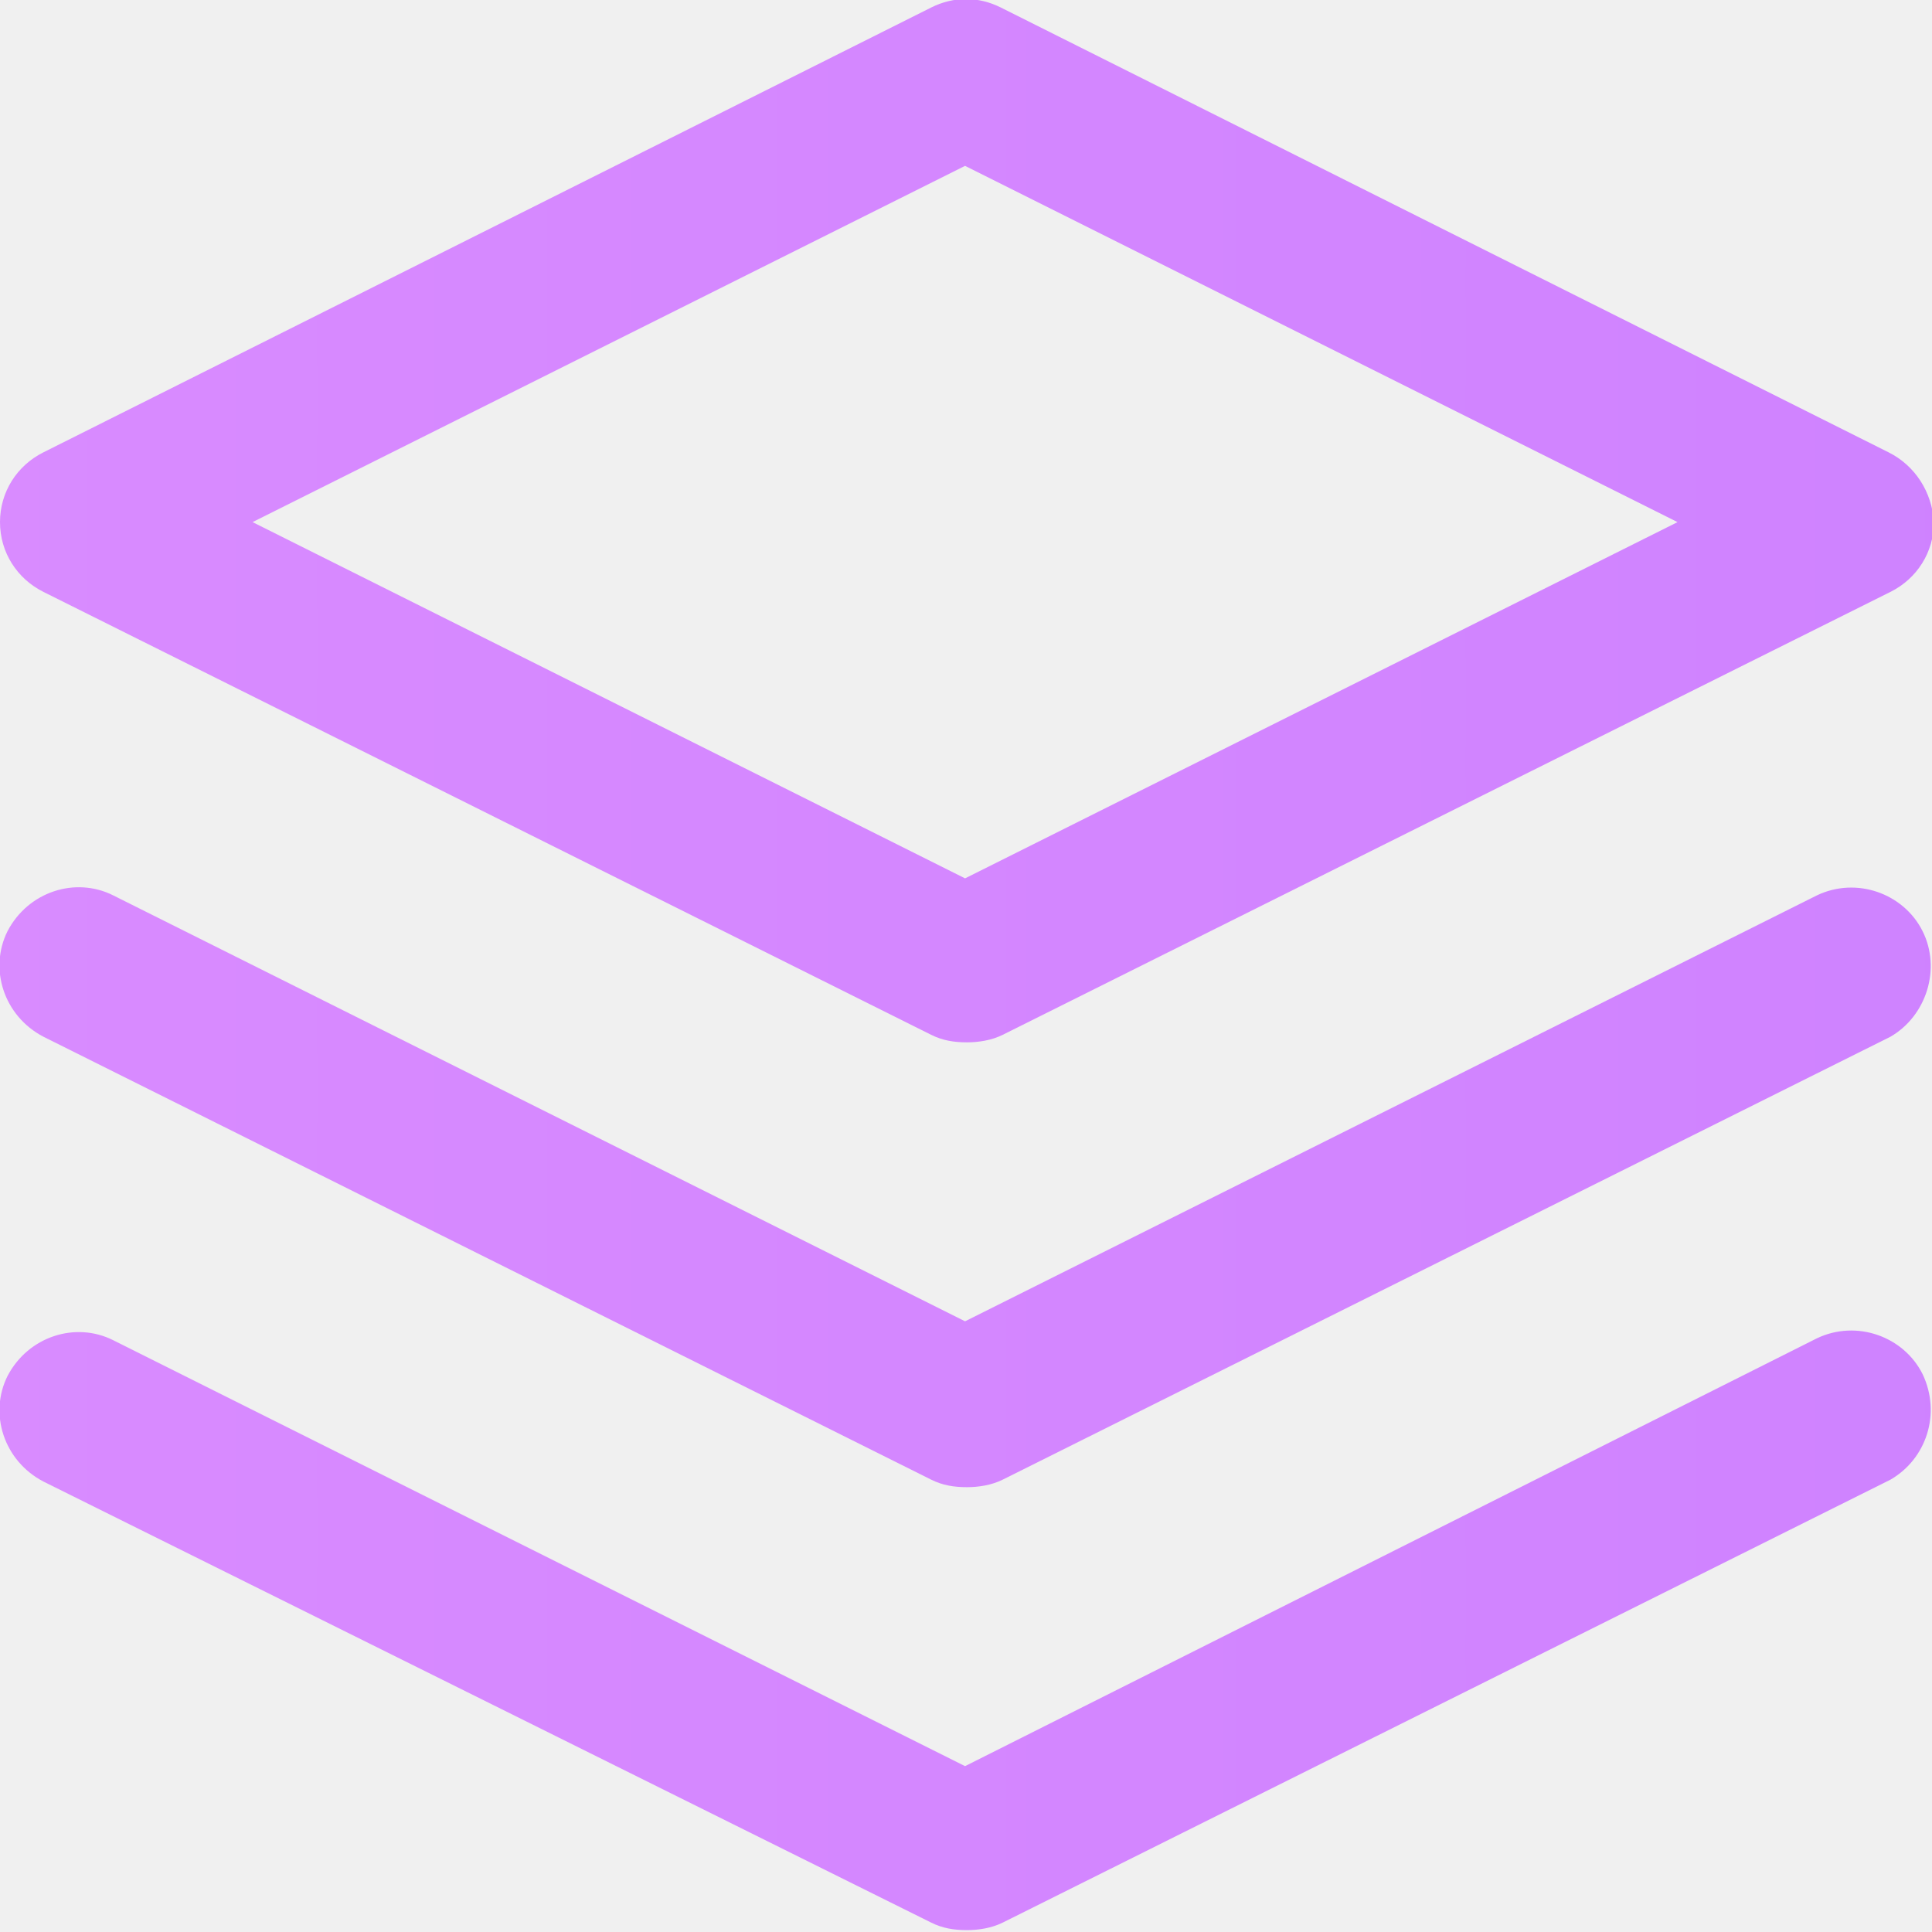
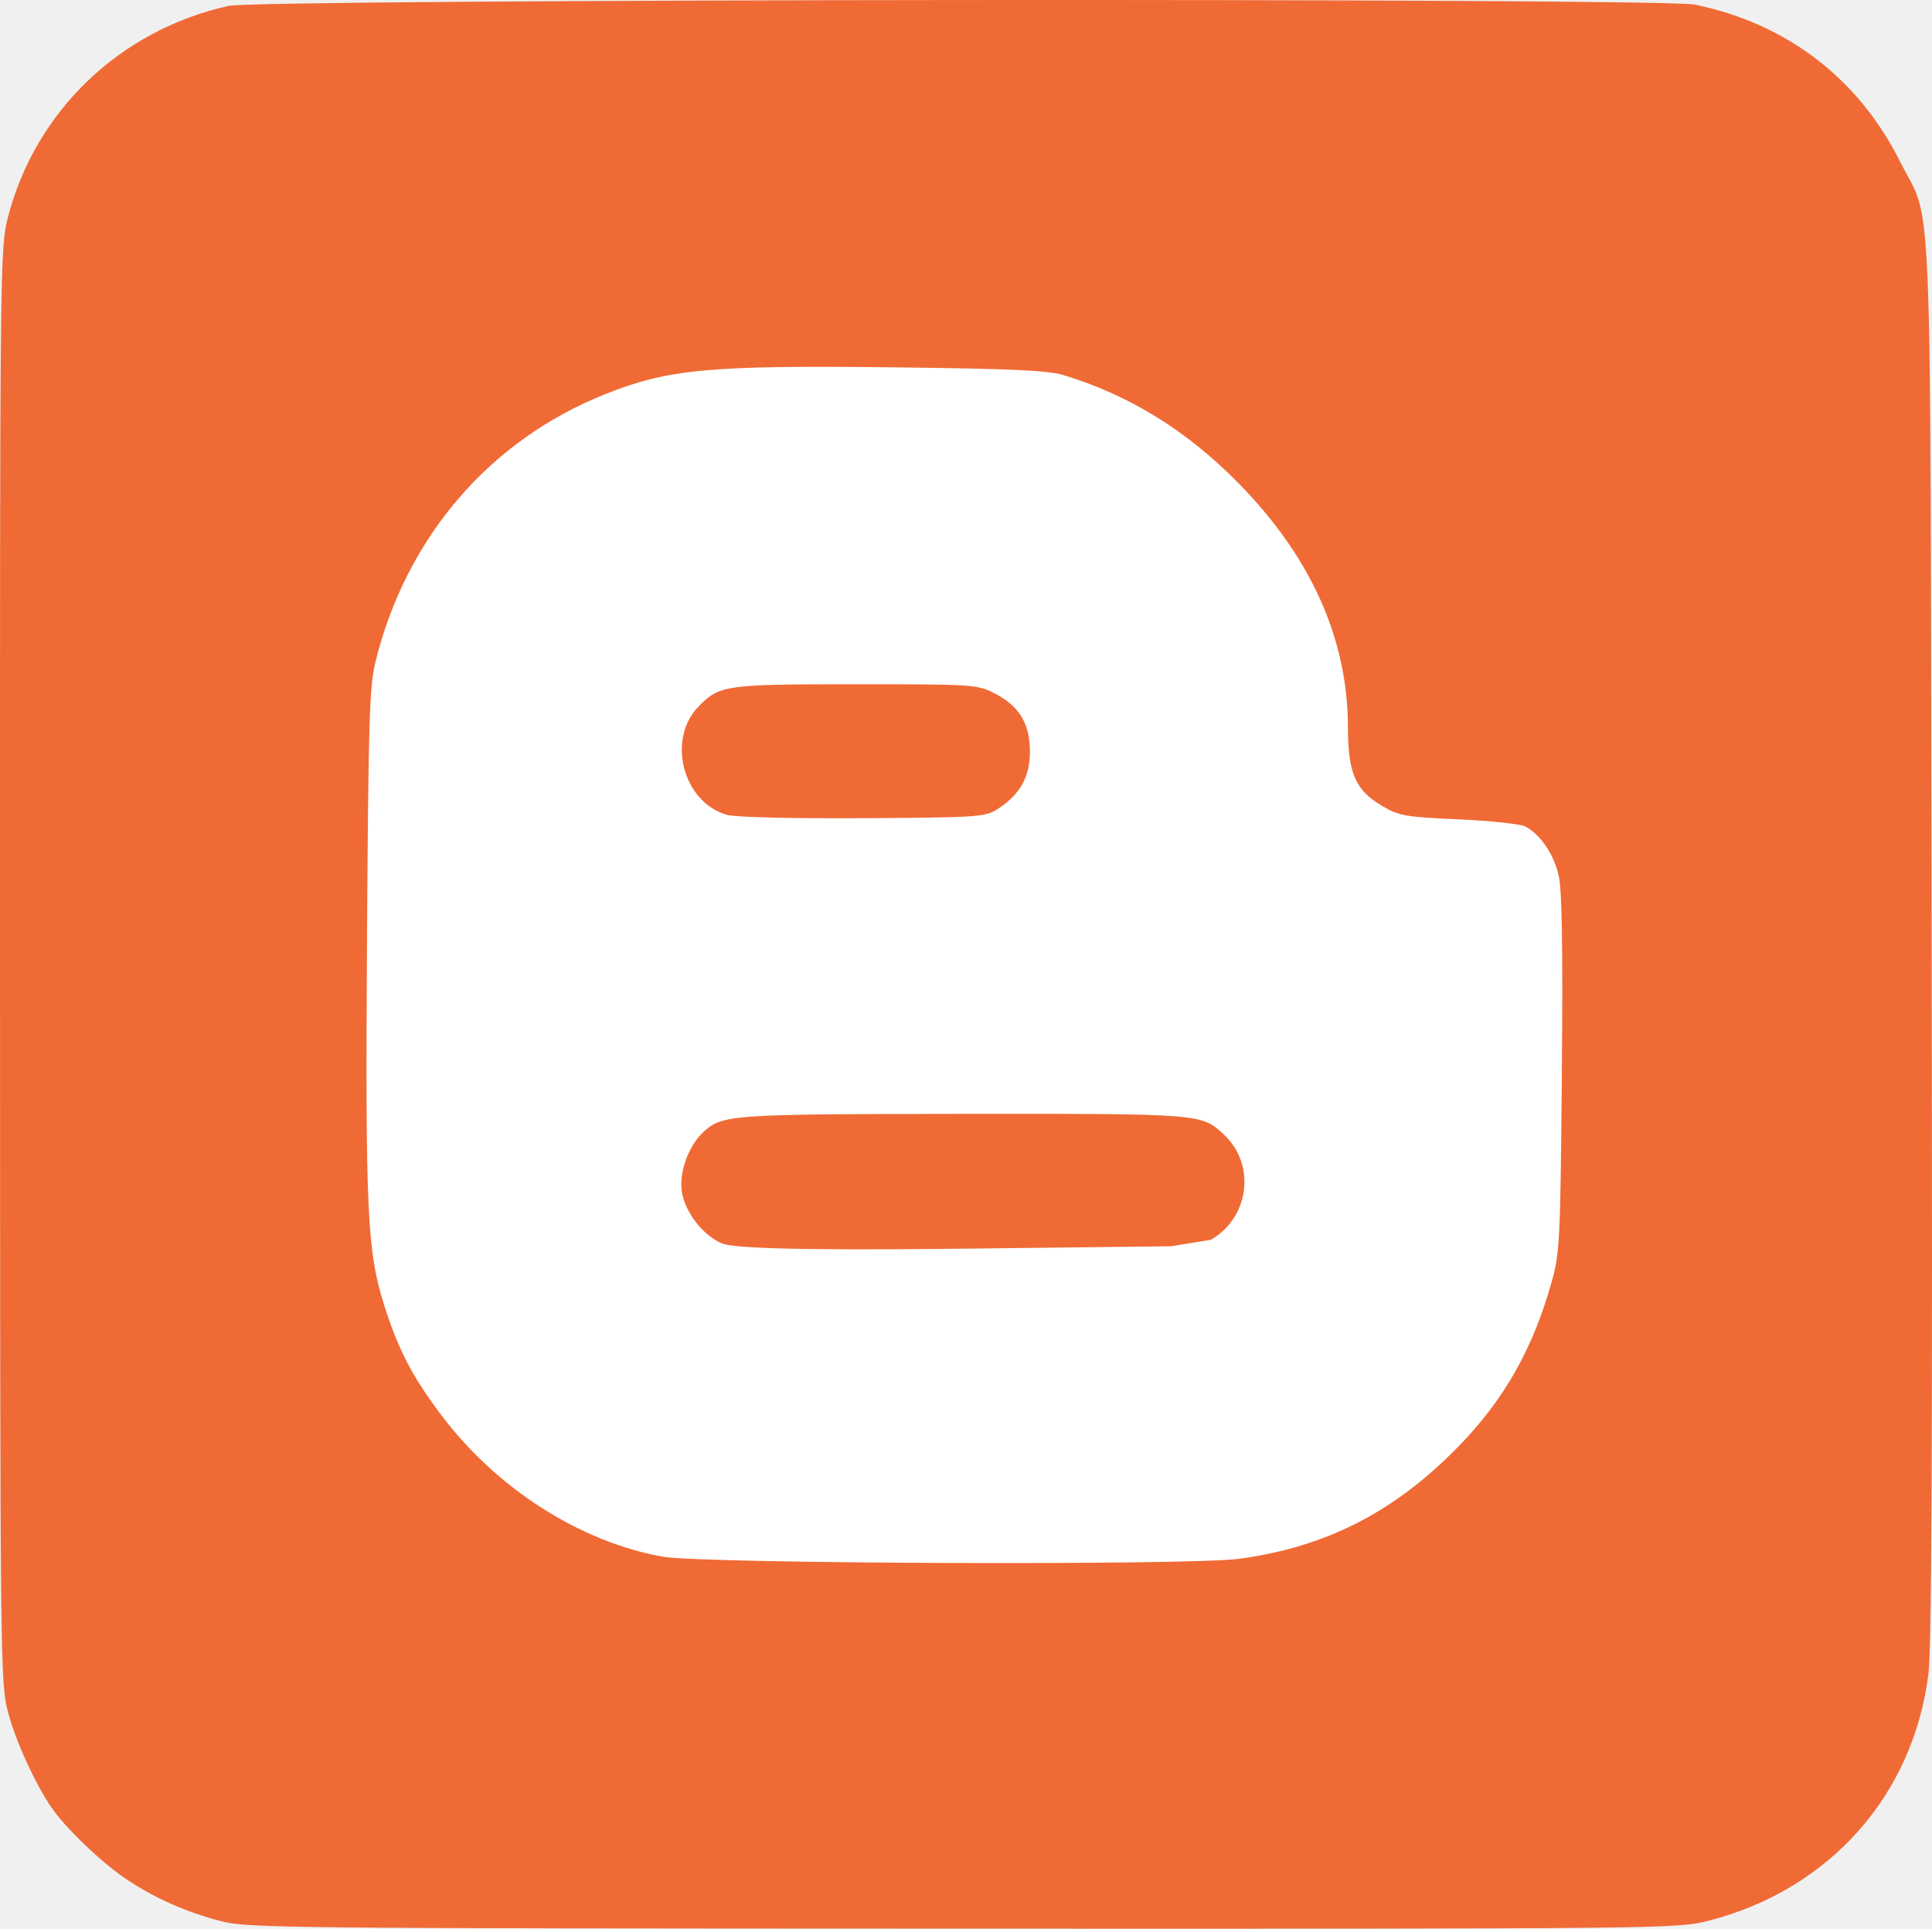
- <svg xmlns="http://www.w3.org/2000/svg" version="1.1" id="Layer_1" x="0px" y="0px" viewBox="0 0 102.5 102.5" style="enable-background:new 0 0 102.5 102.5;" xml:space="preserve">
-   <style type="text/css">
- 	.st0{fill:url(#SVGID_1_);}
- 	.st1{fill:url(#SVGID_2_);}
- 	.st2{fill:url(#SVGID_3_);}
- </style>
-   <g>
-     <g>
-       <linearGradient id="SVGID_1_" gradientUnits="userSpaceOnUse" x1="-14.647" y1="27.683" x2="656.557" y2="27.683">
-         <stop offset="1.502404e-03" style="stop-color:#DA8CFF" />
-         <stop offset="1" style="stop-color:#9A55FF" />
-       </linearGradient>
-       <path class="st0" d="M100.2,24L53.1,0.4c-1.2-0.6-2.5-0.6-3.7,0L2.3,24C0.9,24.7,0,26.1,0,27.7s0.9,3,2.3,3.7l47.1,23.5    c0.6,0.3,1.2,0.4,1.9,0.4c0.6,0,1.3-0.1,1.9-0.4l47.1-23.5c1.4-0.7,2.3-2.1,2.3-3.7C102.5,26.1,101.6,24.7,100.2,24z M51.2,46.6    L13.4,27.7L51.2,8.8l37.8,18.9L51.2,46.6z" />
-     </g>
-   </g>
-   <g>
-     <g>
-       <linearGradient id="SVGID_2_" gradientUnits="userSpaceOnUse" x1="-14.647" y1="86.542" x2="656.557" y2="86.542">
-         <stop offset="1.502404e-03" style="stop-color:#DA8CFF" />
-         <stop offset="1" style="stop-color:#9A55FF" />
-       </linearGradient>
-       <path class="st1" d="M102,72.9c-1-2-3.5-2.9-5.6-1.9L51.2,93.7L6,71.1c-2-1-4.5-0.2-5.6,1.9c-1,2-0.2,4.5,1.9,5.6L49.4,102    c0.6,0.3,1.2,0.4,1.9,0.4c0.6,0,1.3-0.1,1.9-0.4l47.1-23.5C102.2,77.4,103,75,102,72.9z" />
-     </g>
-   </g>
-   <g>
-     <g>
-       <linearGradient id="SVGID_3_" gradientUnits="userSpaceOnUse" x1="-14.647" y1="62.998" x2="656.557" y2="62.998">
-         <stop offset="1.502404e-03" style="stop-color:#DA8CFF" />
-         <stop offset="1" style="stop-color:#9A55FF" />
-       </linearGradient>
-       <path class="st2" d="M102,49.4c-1-2-3.5-2.9-5.6-1.9L51.2,70.1L6,47.5c-2-1-4.5-0.2-5.6,1.9c-1,2-0.2,4.5,1.9,5.6l47.1,23.5    c0.6,0.3,1.2,0.4,1.9,0.4c0.6,0,1.3-0.1,1.9-0.4l47.1-23.5C102.2,53.9,103,51.4,102,49.4z" />
+ <svg xmlns="http://www.w3.org/2000/svg" width="50.664mm" height="50.575mm" viewBox="0 0 179.52 179.204" id="svg2" version="1.1">
+   <defs id="defs4" />
+   <g id="layer1" transform="translate(-157.7639,-165.6528)">
+     <g id="g4149" transform="translate(233.3401,-698.8718)">
+       <path style="fill:#f06a35" d="m -55.064,1043.023 c -3.359,-0.884 -6.258,-2.184 -8.932,-4.006 -2.257,-1.538 -5.556,-4.717 -6.81,-6.564 -1.532,-2.255 -3.293,-6.117 -4.011,-8.795 -0.732,-2.732 -0.744,-3.82 -0.757,-69.395 -0.013,-65.244 0.002,-66.679 0.719,-69.483 2.538,-9.916 10.395,-17.46 20.53,-19.71 2.914,-0.647 133.08,-0.76 136.223,-0.118 8.509,1.738 15.198,6.846 19.068,14.564 3.077,6.135 2.802,-0.616 2.943,72.231 0.09,46.35 0.007,65.809 -0.289,68.233 -1.386,11.344 -9.211,20.143 -20.47,23.018 -2.88,0.735 -3.882,0.746 -69.275,0.726 -63.227,-0.019 -66.474,-0.052 -68.939,-0.701 z" id="path4195" />
+       <path style="fill:#fefefe;fill-opacity:0" d="m -158.571,952.362 0,-171.9 510,0 510,0 0,171.9 0,171.9 -510,0 -510,0 0,-171.9 z" id="path4165" />
+       <path style="fill:#ffffff" d="m 39.585,1009.359 c 8.065,-1.1 14.385,-4.332 20.313,-10.39 4.289,-4.382 6.974,-9.125 8.728,-15.419 0.729,-2.615 0.79,-3.888 0.924,-19.241 0.101,-11.588 0.017,-17.015 -0.285,-18.385 -0.437,-1.986 -1.677,-3.83 -3.092,-4.599 -0.435,-0.237 -3.224,-0.538 -6.198,-0.67 -4.983,-0.221 -5.54,-0.318 -7.113,-1.24 -2.495,-1.462 -3.182,-3.041 -3.189,-7.327 -0.013,-8.189 -3.421,-15.792 -10.155,-22.654 -4.797,-4.889 -10.149,-8.198 -16.257,-10.052 -1.462,-0.444 -4.736,-0.595 -15.702,-0.725 -17.207,-0.203 -21.026,0.149 -26.884,2.483 -10.8,4.302 -18.56,13.367 -21.39,24.99 -0.532,2.183 -0.635,5.681 -0.76,25.779 -0.157,25.177 0.016,28.875 1.589,33.864 1.3,4.122 2.611,6.648 5.313,10.234 5.147,6.83 12.86,11.763 20.572,13.156 3.67,0.663 48.948,0.829 53.585,0.197 z" id="path4163" />
+       <path style="fill:#f06a35" d="m -8.001,940.242 c -4.123,-1.136 -5.663,-7.052 -2.633,-10.111 1.937,-1.955 2.472,-2.03 14.595,-2.03 10.883,0 11.249,0.024 12.848,0.831 2.31,1.167 3.314,2.813 3.314,5.433 0,2.366 -0.943,4.024 -3.046,5.357 -1.129,0.715 -1.804,0.76 -12.467,0.823 -6.584,0.039 -11.83,-0.087 -12.611,-0.302 z" id="path4168" />
+       <path style="fill:#f06a35" d="m -8.518,980.051 c -1.77,-0.771 -3.418,-2.913 -3.703,-4.813 -0.271,-1.809 0.638,-4.297 2.032,-5.558 1.757,-1.59 2.528,-1.643 24.135,-1.66 22.226,-0.017 22.111,-0.027 24.218,1.941 2.977,2.779 2.349,7.728 -1.238,9.76 l -3.686,0.599 -19.213,0.225 c -16.883,0.198 -21.666,-0.111 -22.544,-0.494 z" id="path4166" />
    </g>
  </g>
</svg>
